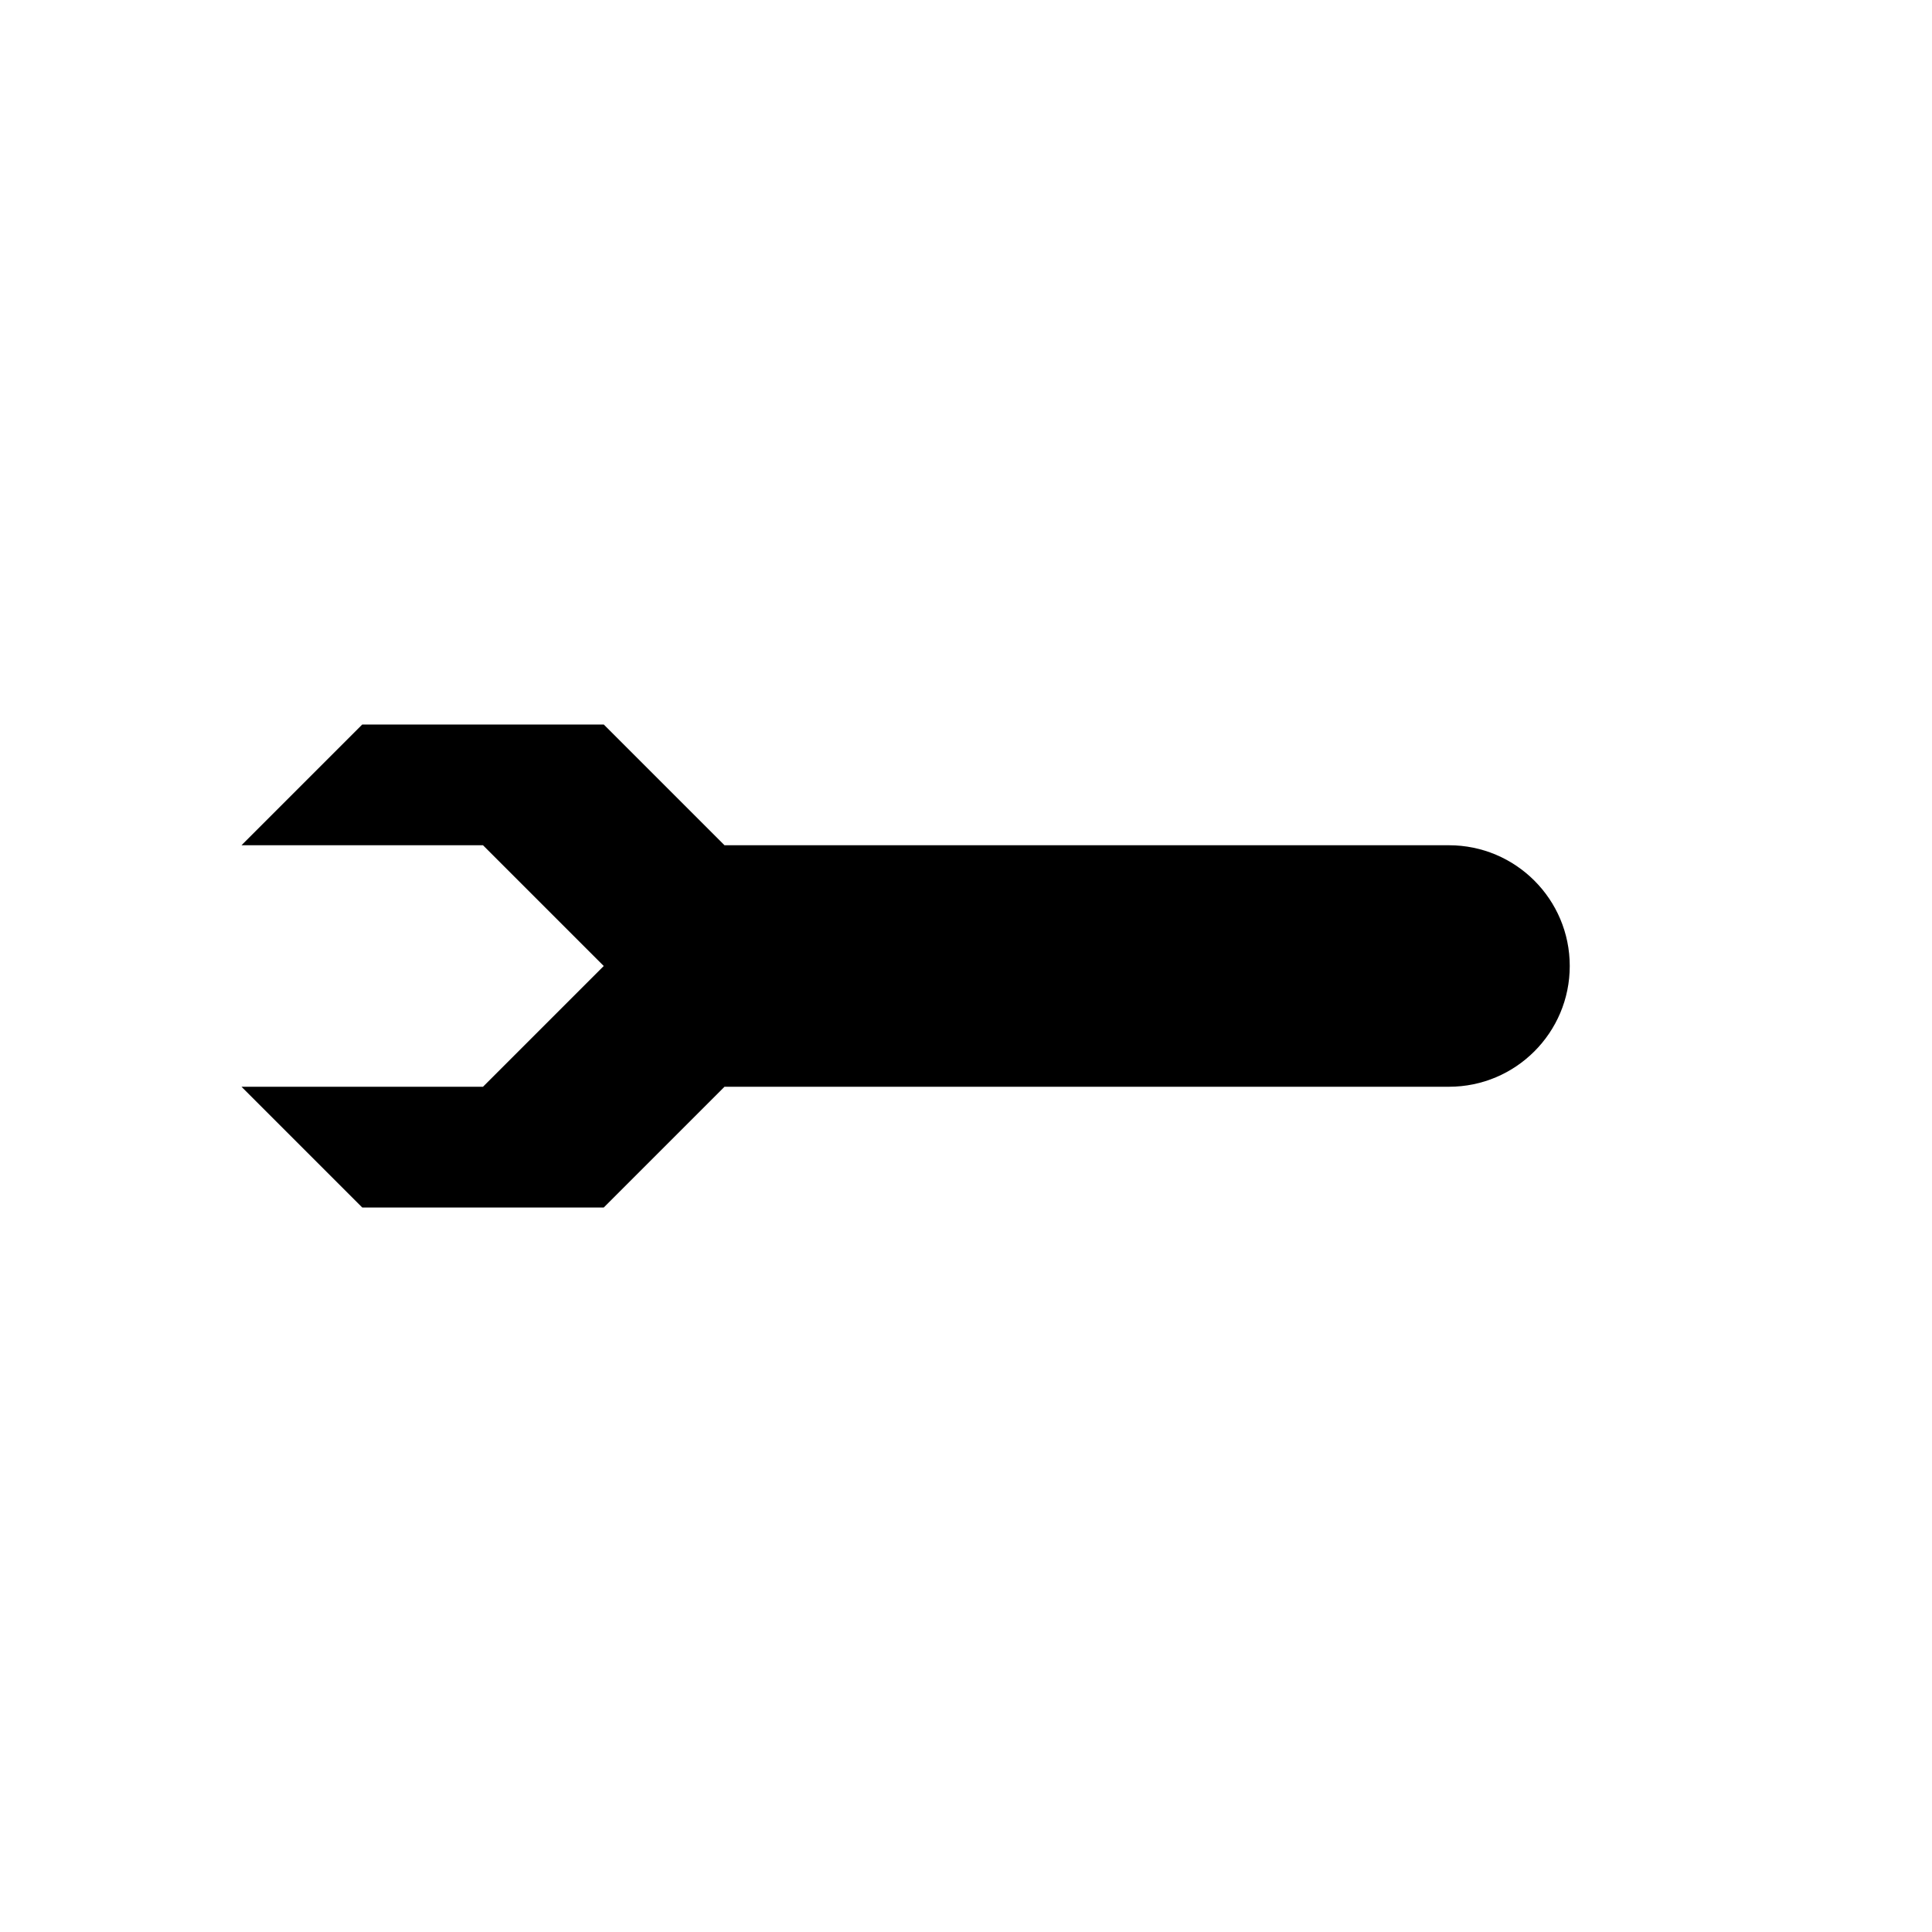
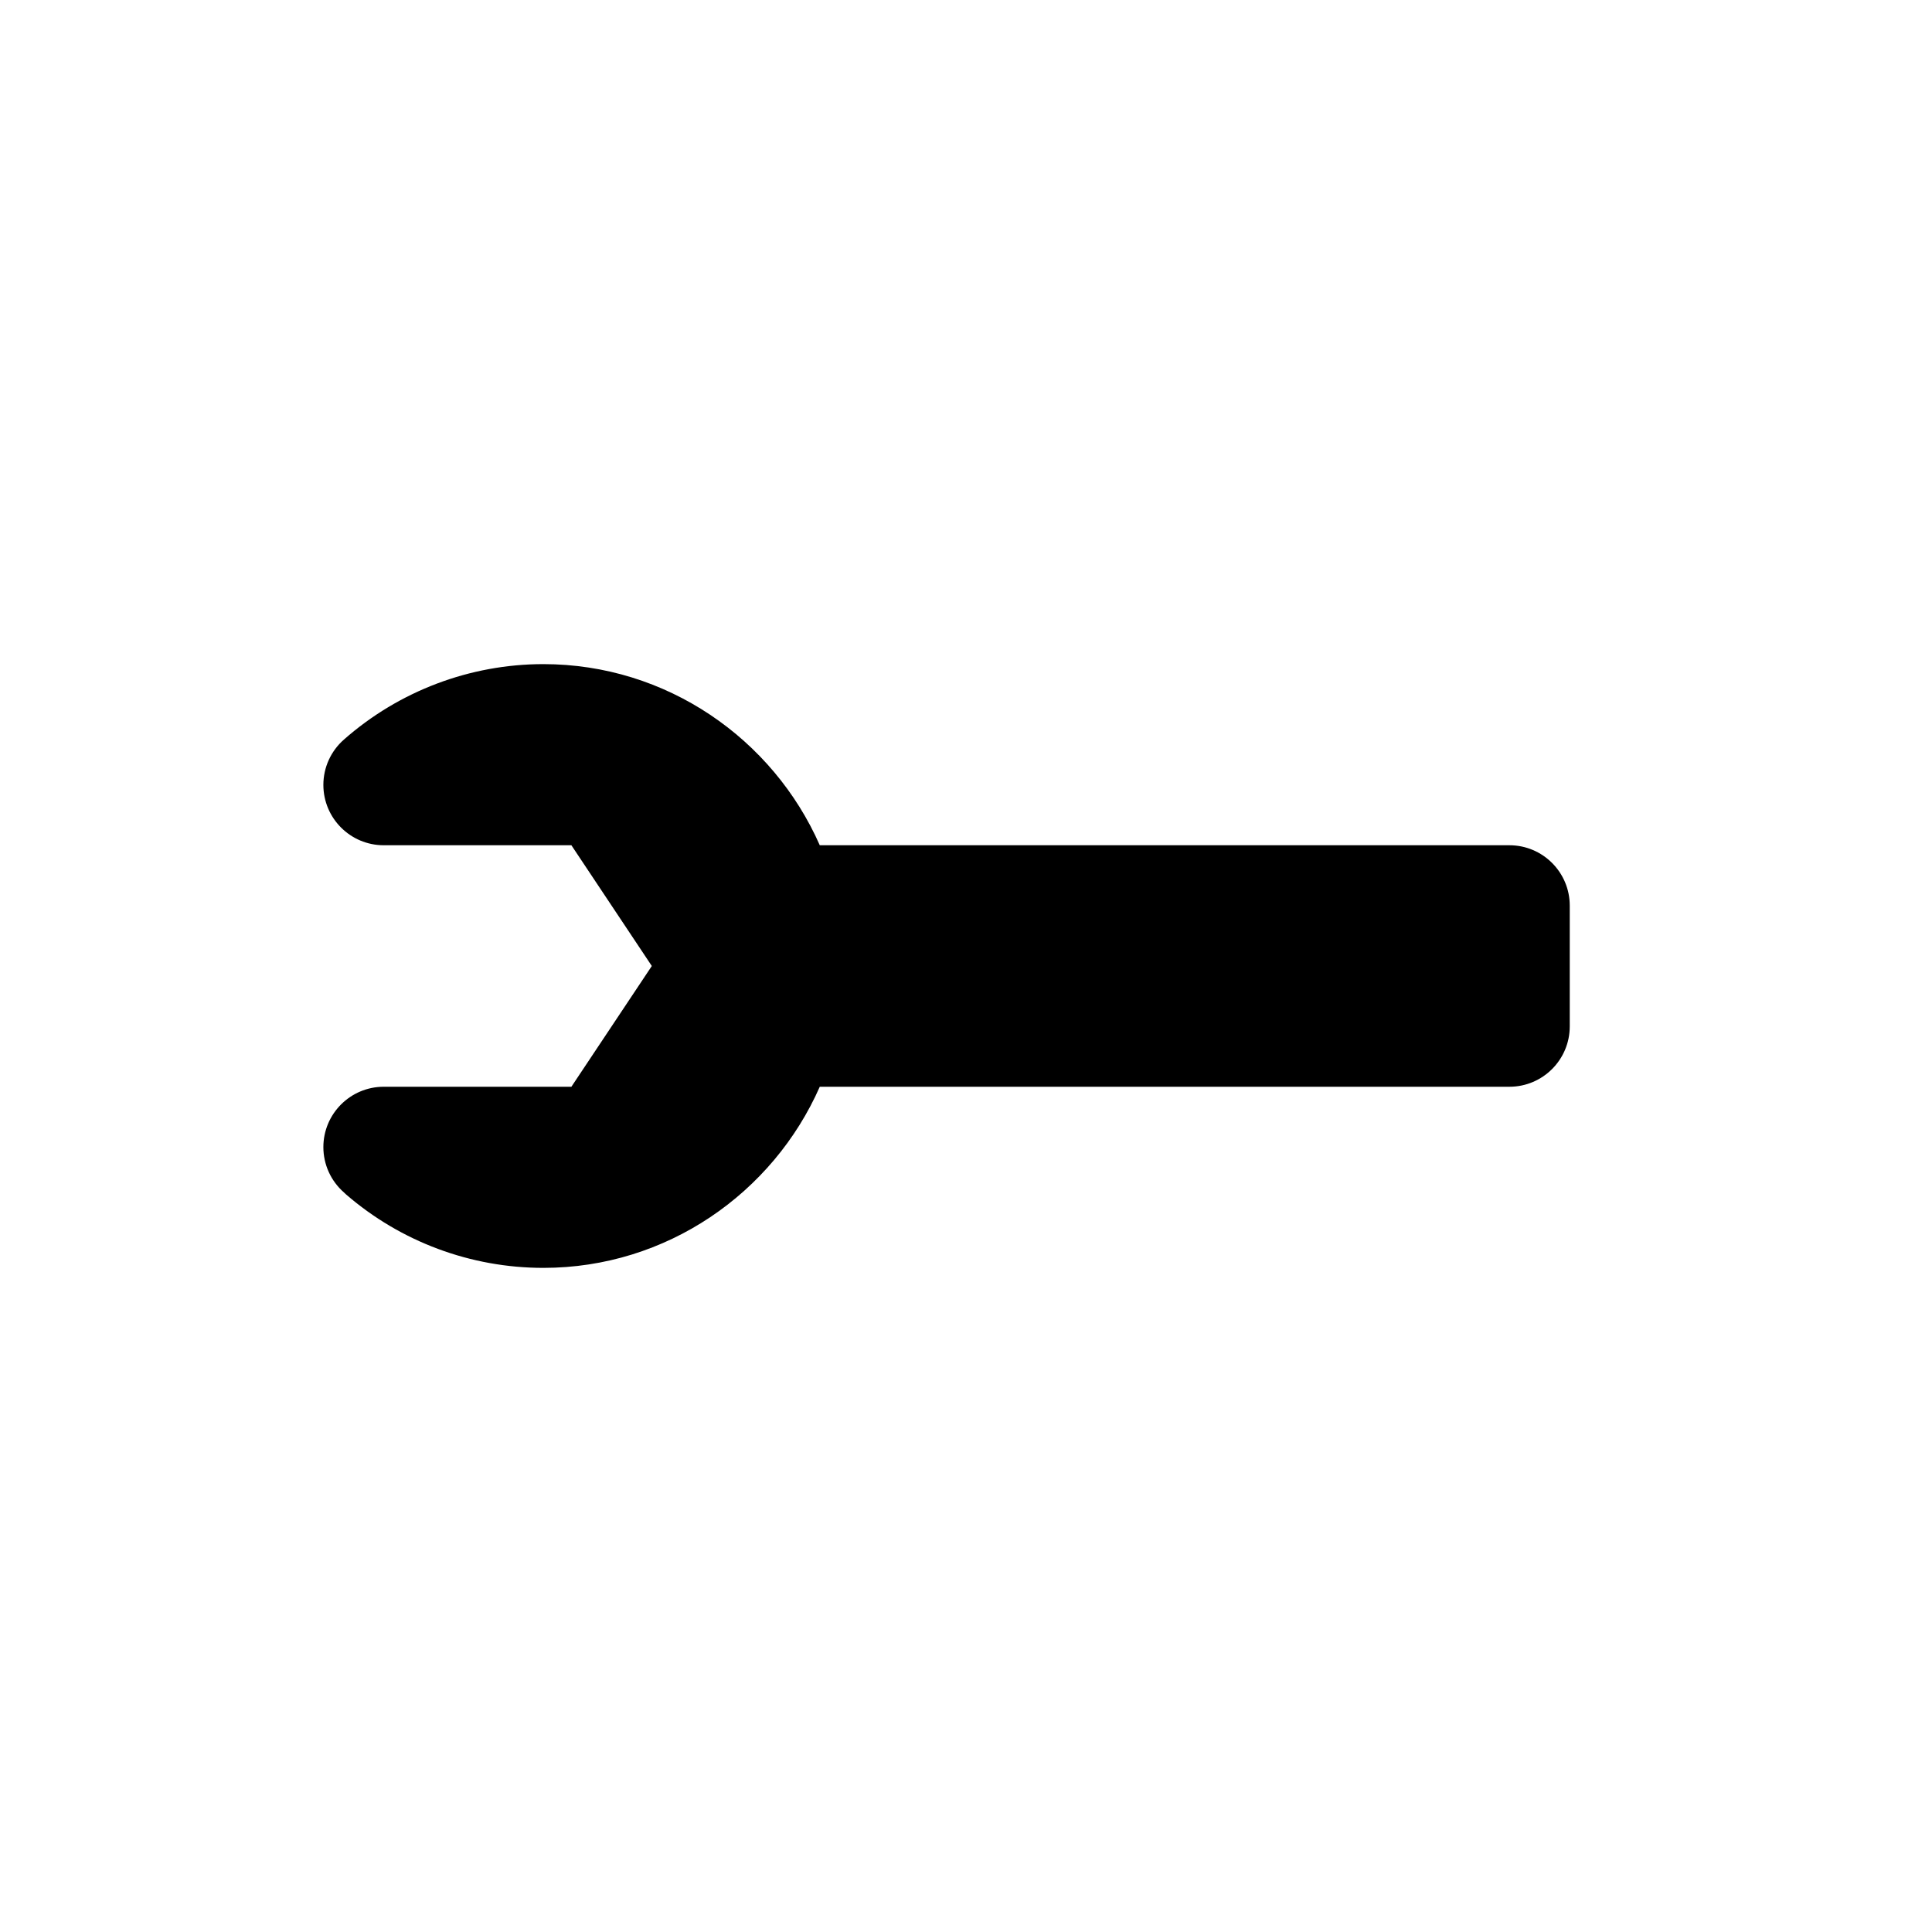
<svg xmlns="http://www.w3.org/2000/svg" width="16" height="16">
-   <path d="M 3.0,6.0 L 2.0,7.0 L 4.0,7.0 L 5.0,8.0 L 4.0,9.0 L 2.0,9.0 L 3.0,10.0 L 5.0,10.0 L 6.0,9.0 L 12.0,9.0 C 12.552,9.0 13.0,8.552 13.0,8.0 C 13.0,7.448 12.552,7.0 12.0,7.0 L 6.0,7.0 L 5.0,6.0 L 3.0,6.0" fill="#000" />
+   <path d="M 4.5,5.5 C 3.892,5.5 3.304,5.723 2.848,6.125 C 2.74,6.22 2.678,6.356 2.678,6.5 C 2.678,6.776 2.902,7.0 3.178,7.0 L 4.732,7.0 L 5.398,8.0 L 4.732,9.0 L 3.178,9.0 C 2.902,9.0 2.678,9.224 2.678,9.5 C 2.678,9.644 2.74,9.78 2.848,9.875 C 2.854,9.88 2.86,9.886 2.865,9.891 C 3.319,10.284 3.899,10.5 4.5,10.5 C 5.52,10.5 6.401,9.881 6.789,9.0 L 12.5,9.0 C 12.776,9 13.0,8.776 13.0,8.5 L 13.0,7.5 C 13.0,7.224 12.776,7.0 12.5,7.0 L 6.789,7.0 C 6.401,6.119 5.52,5.5 4.5,5.5 L 4.5,5.5" fill="#000" />
</svg>
